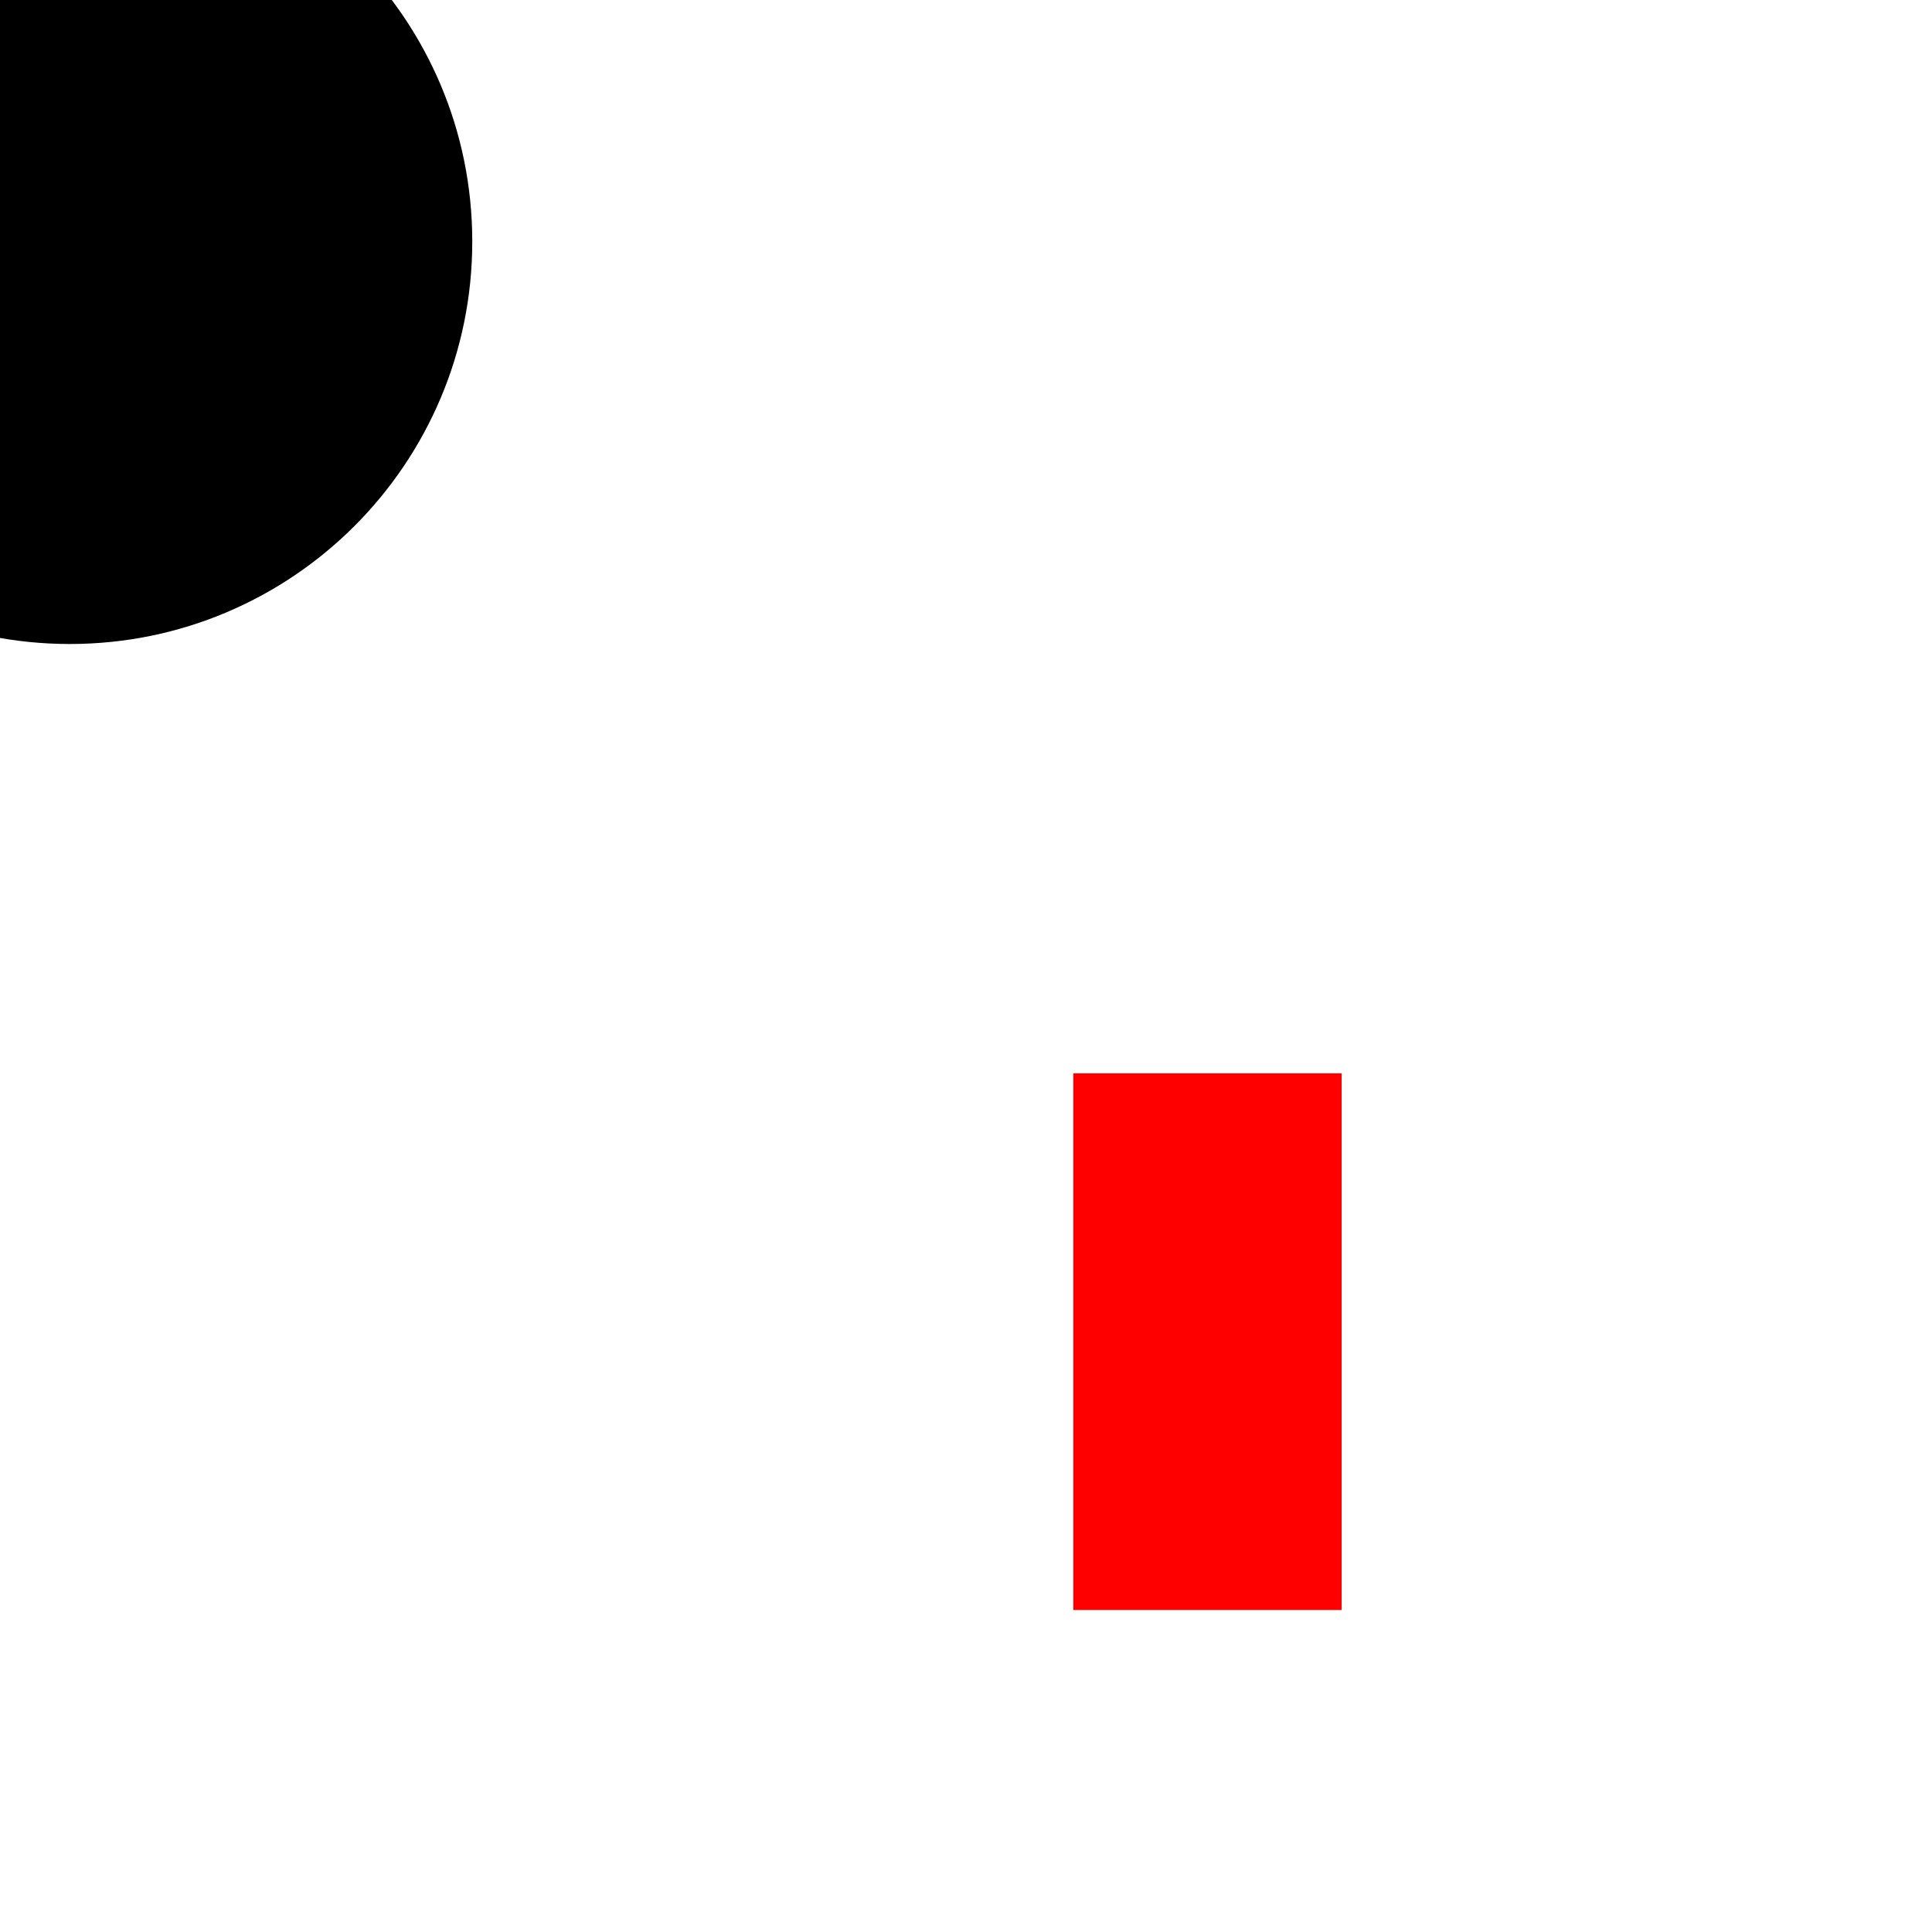
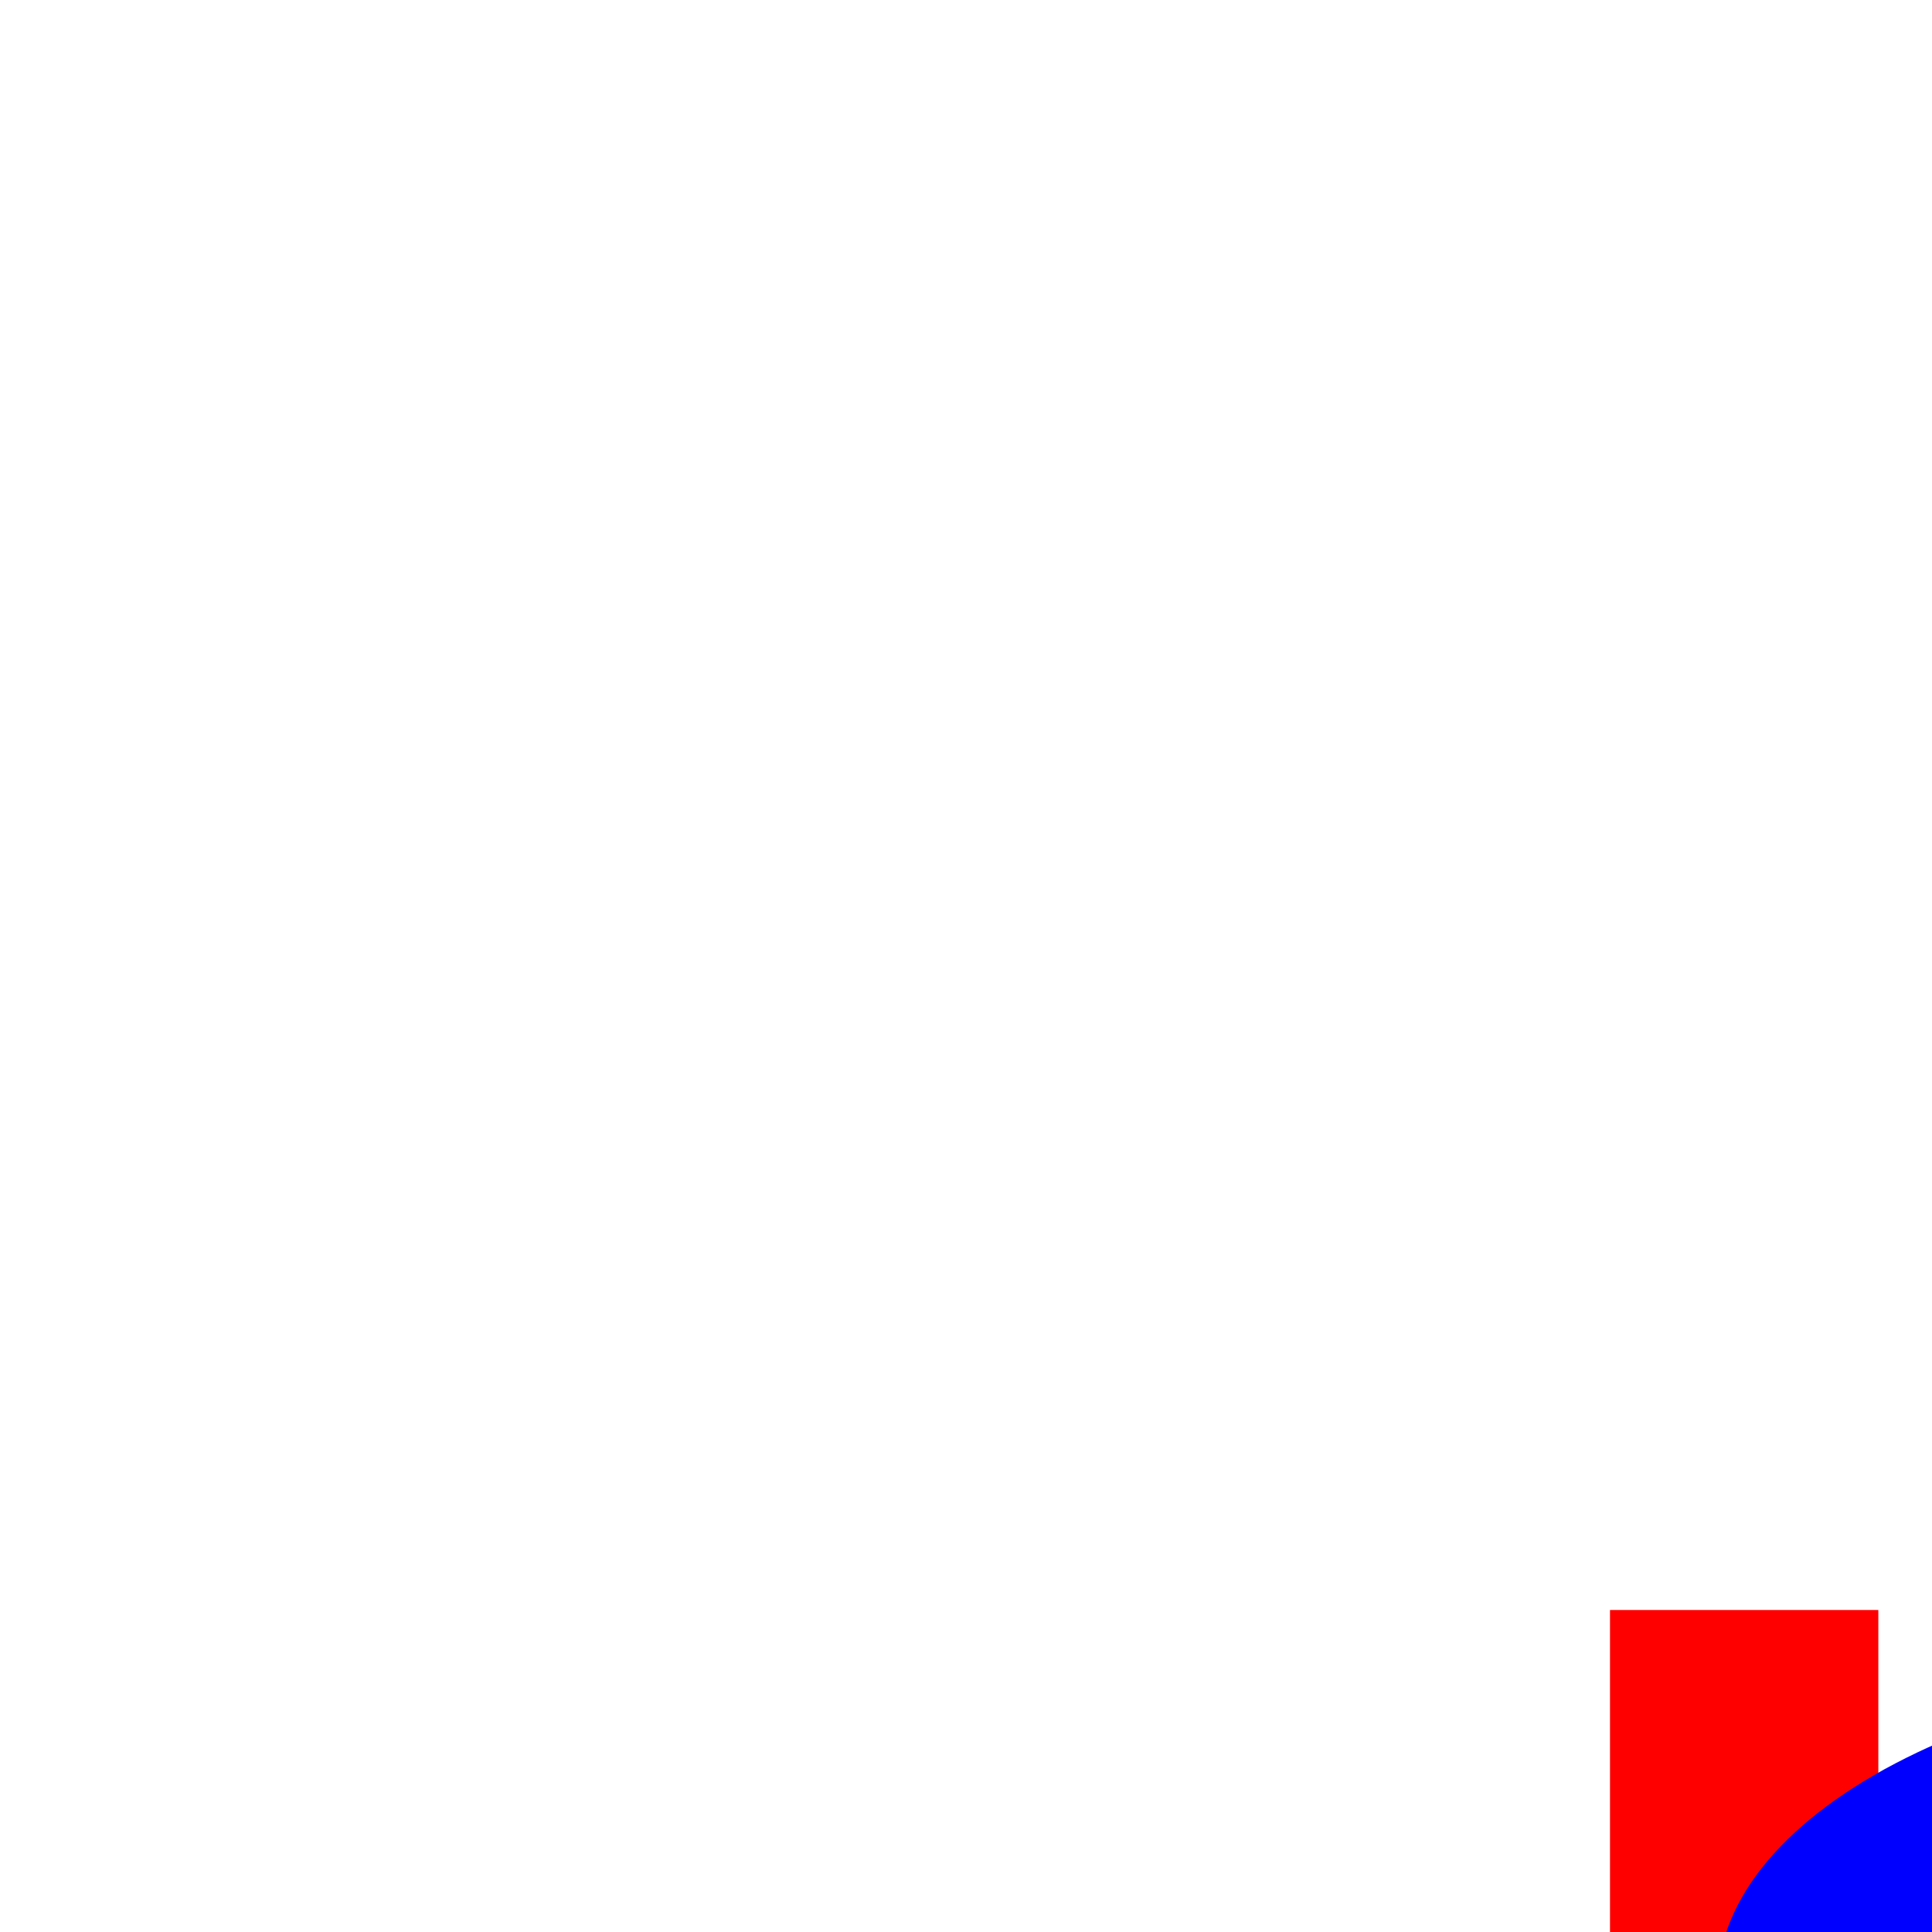
<svg xmlns="http://www.w3.org/2000/svg" width="360" height="360" version="1.1" overflow="auto">
-   <rect id="R" x="200.0" y="200.0" width="50.0" height="100.0" fill="rgb(255,0,0)" visibility="visible">
-     <animate attributeType="xml" begin="50.0ms" dur="4950.0ms" attributeName="fill" from="rgb(255,0,0)" to="rgb(255,0,0)" fill="freeze" />
+   <rect id="R" x="300.0" y="300.0" width="50.0" height="100.0" fill="rgb(255,0,0)" visibility="visible">
+     <animate attributeType="xml" begin="50.0ms" dur="450.0ms" attributeName="x" from="200.0" to="200.0" fill="freeze" />
+     <animate attributeType="xml" begin="50.0ms" dur="450.0ms" attributeName="y" from="200.0" to="200.0" fill="freeze" />
+     <animate attributeType="xml" begin="500.0ms" dur="2000.0ms" attributeName="x" from="200.0" to="300.0" fill="freeze" />
+     <animate attributeType="xml" begin="500.0ms" dur="2000.0ms" attributeName="y" from="200.0" to="300.0" fill="freeze" />
+     <animate attributeType="xml" begin="2500.0ms" dur="50.0ms" attributeName="x" from="300.0" to="300.0" fill="freeze" />
+     <animate attributeType="xml" begin="2500.0ms" dur="50.0ms" attributeName="y" from="300.0" to="300.0" fill="freeze" />
+     <animate attributeType="xml" begin="2550.0ms" dur="950.0ms" attributeName="x" from="300.0" to="300.0" fill="freeze" />
+     <animate attributeType="xml" begin="2550.0ms" dur="950.0ms" attributeName="y" from="300.0" to="300.0" fill="freeze" />
+     <animate attributeType="xml" begin="3500.0ms" dur="1500.0ms" attributeName="x" from="300.0" to="200.0" fill="freeze" />
+     <animate attributeType="xml" begin="3500.0ms" dur="1500.0ms" attributeName="y" from="300.0" to="200.0" fill="freeze" />
  </rect>
-   <ellipse id="C" cx="13.0" cy="45.0" rx="75.0" ry="75.0" fill="rgb(0,0,0)" visibility="visible">
-     <animate attributeType="xml" begin="1000.0ms" dur="3000.0ms" attributeName="fill" from="rgb(0,0,0)" to="rgb(0,0,0)" fill="freeze" />
+   <ellipse id="C" cx="440.0" cy="370.0" rx="120.0" ry="60.0" fill="rgb(0,0,255)" visibility="visible">
+     <animate attributeType="xml" begin="1000.0ms" dur="1500.0ms" attributeName="cx" from="440.0" to="440.0" fill="freeze" />
+     <animate attributeType="xml" begin="1000.0ms" dur="1500.0ms" attributeName="cy" from="70.0" to="250.0" fill="freeze" />
+     <animate attributeType="xml" begin="2500.0ms" dur="1000.0ms" attributeName="cx" from="440.0" to="440.0" fill="freeze" />
+     <animate attributeType="xml" begin="2500.0ms" dur="1000.0ms" attributeName="cy" from="250.0" to="370.0" fill="freeze" />
+     <animate attributeType="xml" begin="3500.0ms" dur="500.0ms" attributeName="cx" from="440.0" to="440.0" fill="freeze" />
+     <animate attributeType="xml" begin="3500.0ms" dur="500.0ms" attributeName="cy" from="370.0" to="370.0" fill="freeze" />
+     <animate attributeType="xml" begin="4000.0ms" dur="1000.0ms" attributeName="cx" from="440.0" to="440.0" fill="freeze" />
+     <animate attributeType="xml" begin="4000.0ms" dur="1000.0ms" attributeName="cy" from="370.0" to="370.0" fill="freeze" />
  </ellipse>
</svg>
